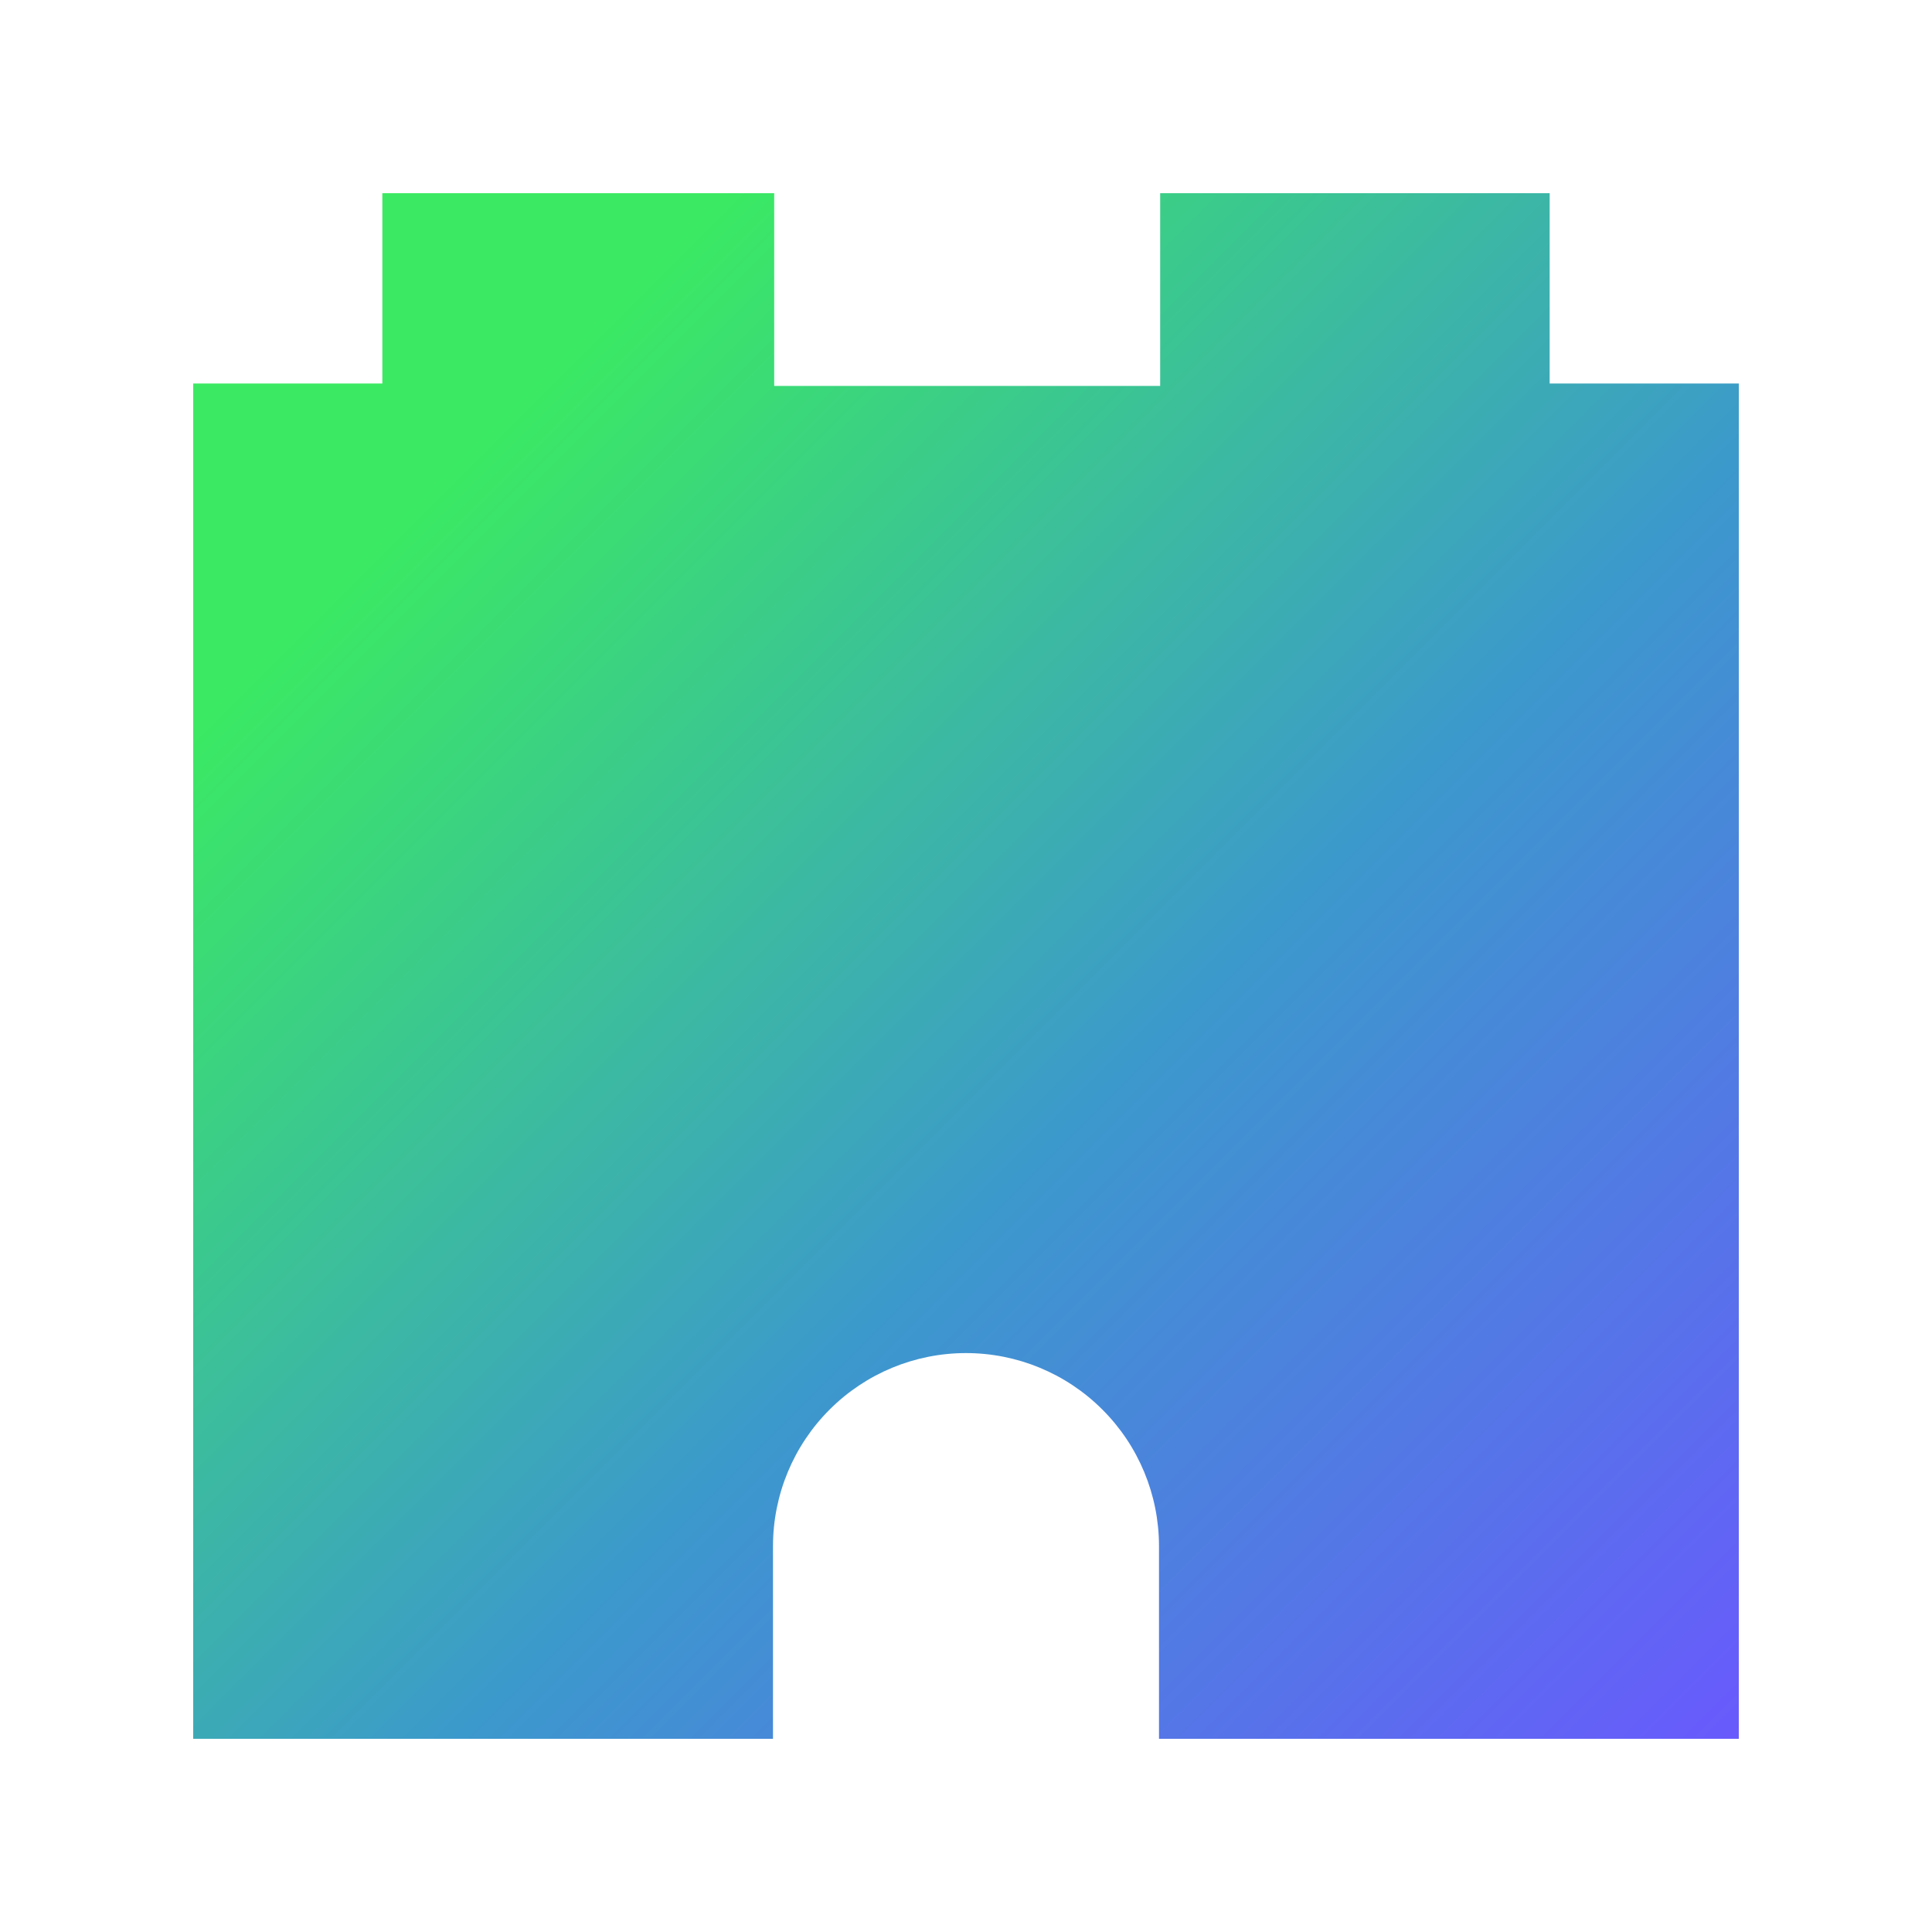
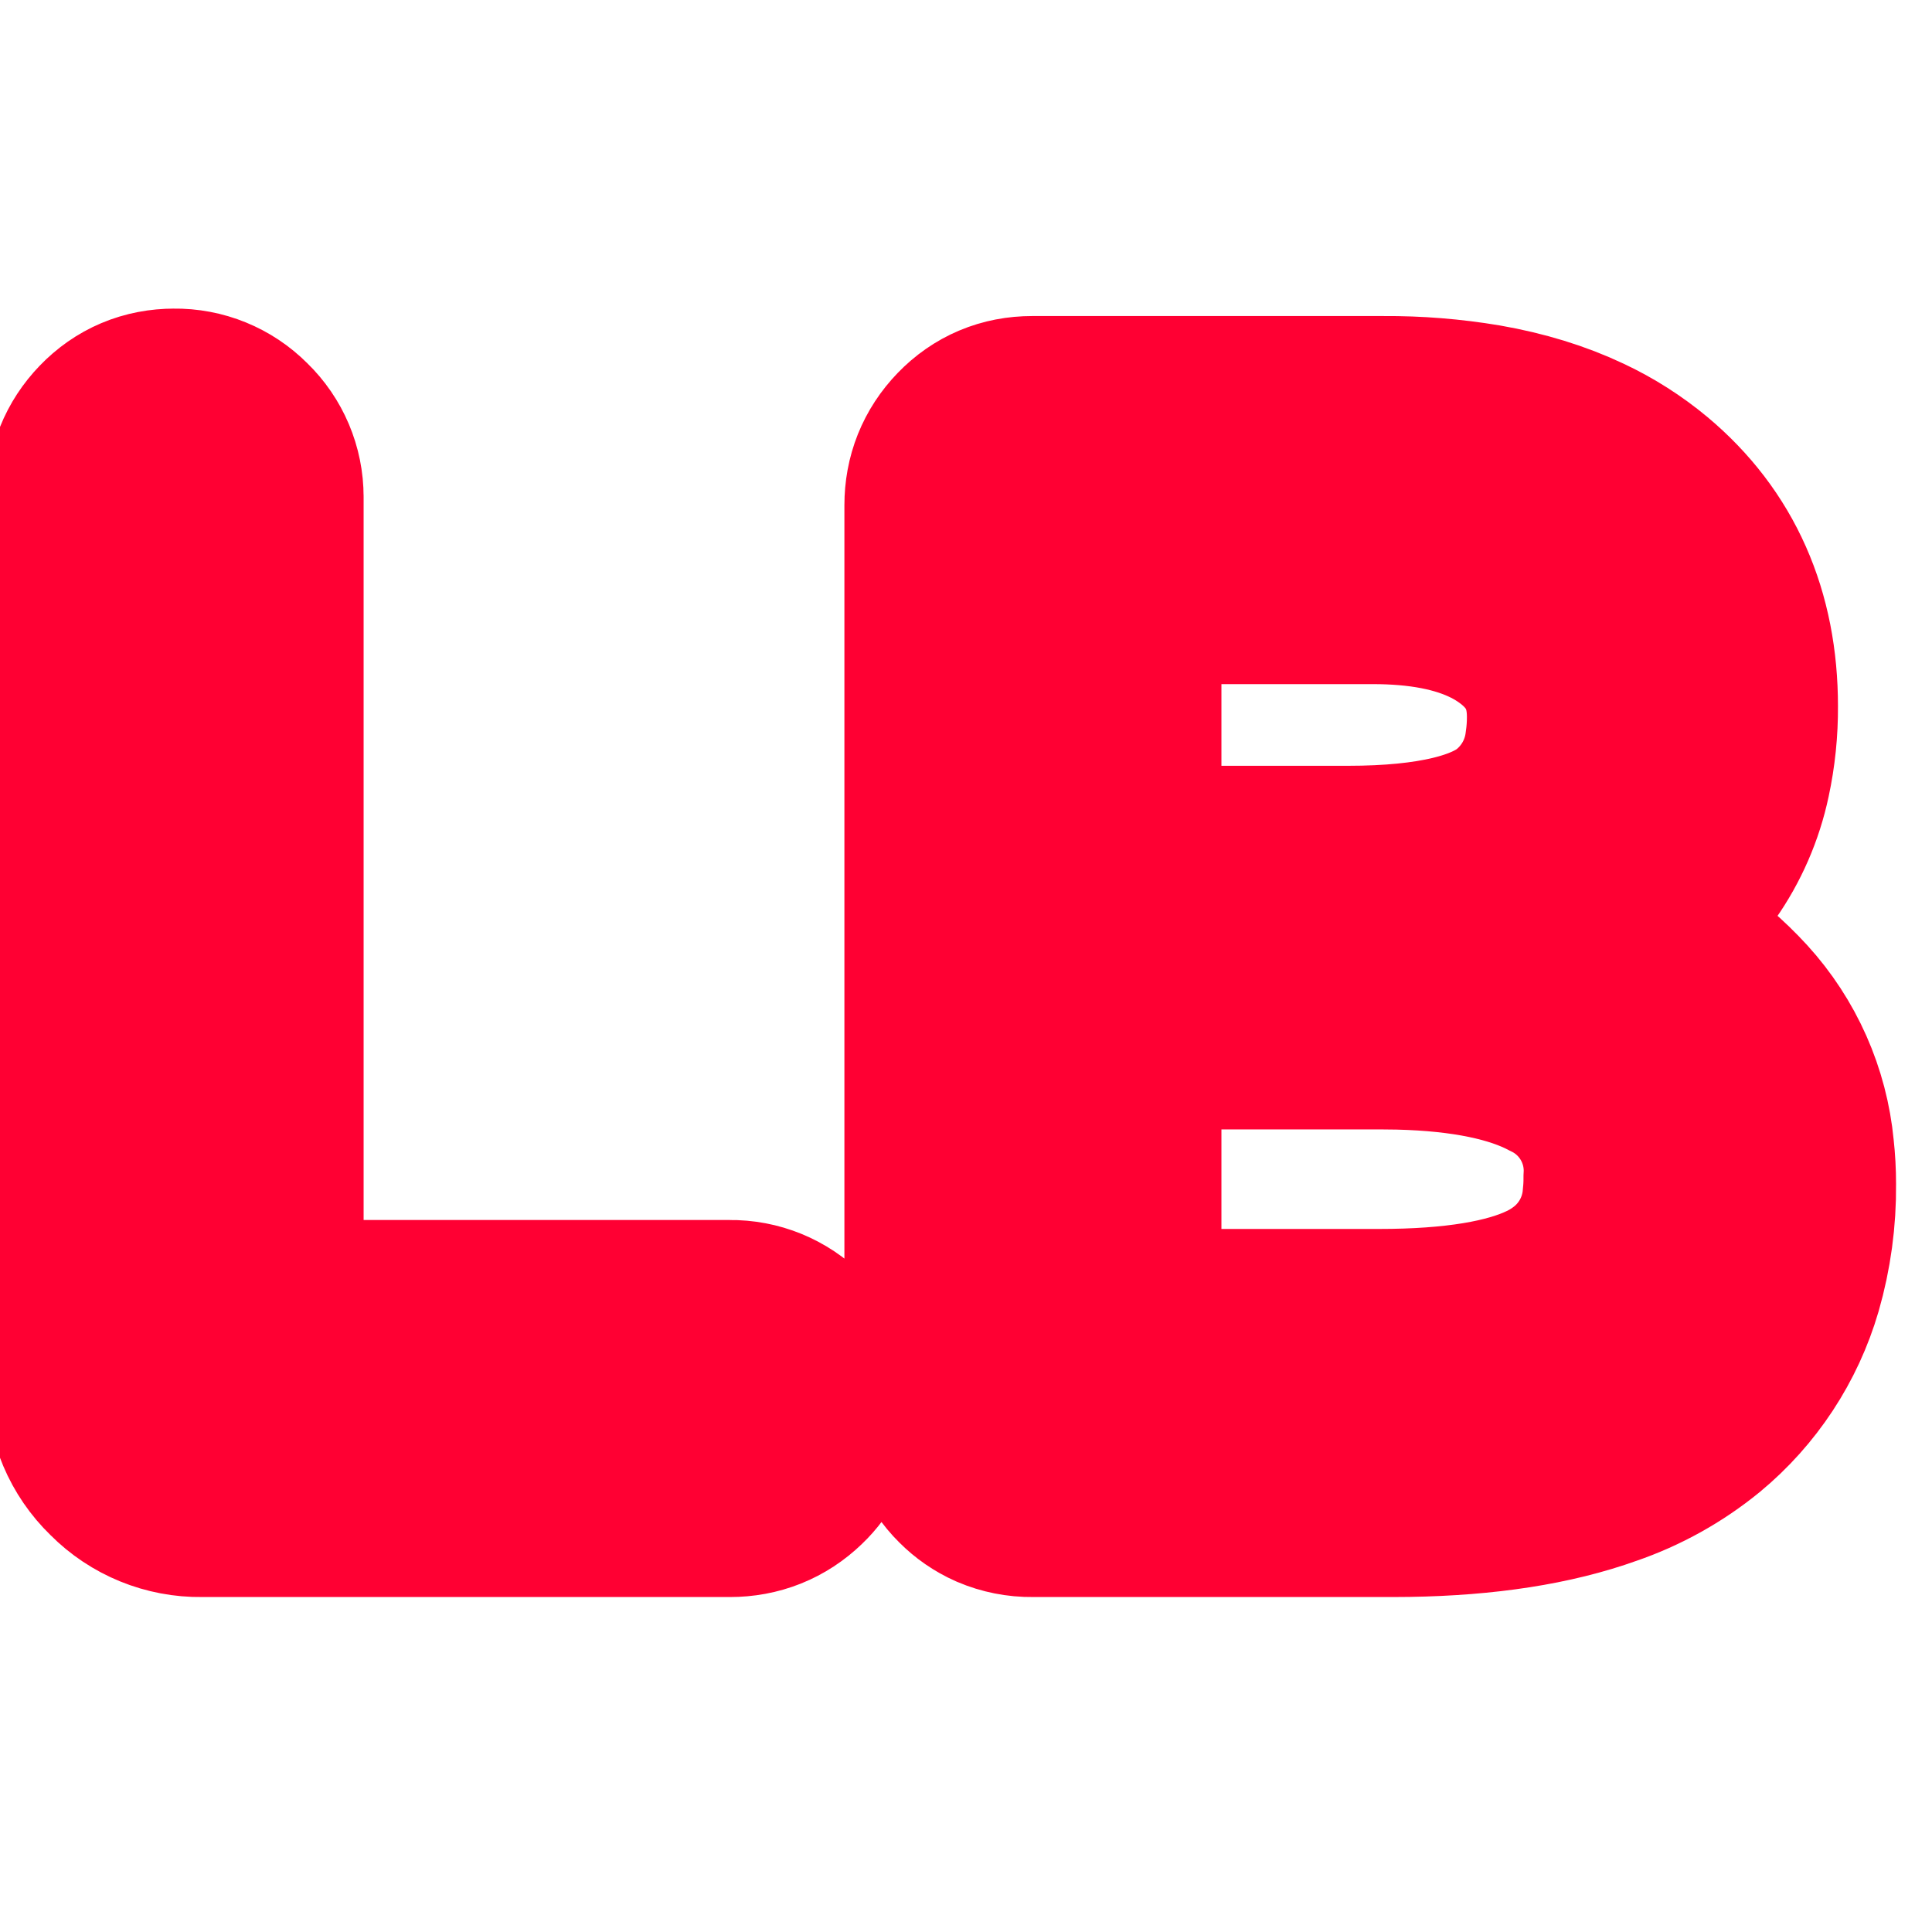
- <svg xmlns="http://www.w3.org/2000/svg" width="40" height="40" viewBox="0 0 40 40" fill="none">
-   <path d="M32.084 7.94V4H24.02V7.99H16.029V4H7.916V7.94H4V36H16.004V32.005C16.006 30.946 16.427 29.931 17.177 29.183C17.926 28.434 18.941 28.014 20 28.014C21.059 28.014 22.074 28.434 22.823 29.183C23.573 29.931 23.994 30.946 23.996 32.005V36H36V7.94H32.084Z" fill="url(#paint0_linear)" />
-   <defs>
-     <linearGradient id="paint0_linear" x1="2.942" y1="4.9" x2="37.777" y2="39.734" gradientUnits="userSpaceOnUse">
-       <stop offset="0.159" stop-color="#3BEA62" />
-       <stop offset="0.54" stop-color="#3C99CC" />
-       <stop offset="0.937" stop-color="#6B57FF" />
-     </linearGradient>
-   </defs>
+ <svg xmlns="http://www.w3.org/2000/svg" width="40" height="40" viewBox="0 0 144 144">
+   <g transform="translate(8,32)" fill="#ff0033" stroke="#ff0033" stroke-width="5">
+     <path d="M 63.937 73.039 L 63.937 5.662 Q 63.937 3.553 65.38 2.054 Q 66.823 0.556 68.932 0.556 L 95.128 0.556 A 41.677 41.677 0 0 1 102.263 1.127 Q 106.115 1.798 109.188 3.254 A 20.033 20.033 0 0 1 113.498 5.995 Q 119.992 11.434 119.992 20.647 A 22.383 22.383 0 0 1 119.493 25.498 A 15.871 15.871 0 0 1 116.939 31.358 Q 113.887 35.632 109.114 37.741 A 26.479 26.479 0 0 1 115.851 40.921 A 22.903 22.903 0 0 1 120.047 44.512 A 16.114 16.114 0 0 1 124.189 53.856 A 21.651 21.651 0 0 1 124.321 56.278 A 24.304 24.304 0 0 1 123.373 63.245 A 18.389 18.389 0 0 1 117.439 72.262 A 20.902 20.902 0 0 1 111.015 75.835 Q 105.287 77.896 96.921 78.025 A 73.217 73.217 0 0 1 95.794 78.034 L 68.932 78.034 A 5.074 5.074 0 0 1 66.88 77.627 A 4.867 4.867 0 0 1 65.38 76.591 A 4.818 4.818 0 0 1 63.937 73.104 A 6.118 6.118 0 0 1 63.937 73.039 Z M 0.001 71.041 L 0.001 5.107 Q 0.001 2.998 1.444 1.499 Q 2.887 0.001 4.996 0.001 A 4.911 4.911 0 0 1 8.556 1.453 A 5.983 5.983 0 0 1 8.603 1.499 A 4.912 4.912 0 0 1 10.101 5.041 A 5.894 5.894 0 0 1 10.102 5.107 L 10.102 67.933 L 46.399 67.933 A 4.911 4.911 0 0 1 49.959 69.385 A 5.983 5.983 0 0 1 50.006 69.431 A 4.912 4.912 0 0 1 51.504 72.973 A 5.894 5.894 0 0 1 51.505 73.039 A 4.872 4.872 0 0 1 51.017 75.228 A 4.909 4.909 0 0 1 50.006 76.591 Q 48.508 78.034 46.399 78.034 L 6.994 78.034 A 6.725 6.725 0 0 1 2.119 76.044 A 8.211 8.211 0 0 1 2.054 75.98 A 6.727 6.727 0 0 1 0.001 71.131 A 8.06 8.06 0 0 1 0.001 71.041 Z M 74.038 68.599 L 94.795 68.599 Q 103.541 68.599 108.149 66.401 A 11.544 11.544 0 0 0 110.057 65.269 A 10.738 10.738 0 0 0 114.473 57.406 A 15.19 15.19 0 0 0 114.553 55.834 A 10.592 10.592 0 0 0 108.593 45.733 Q 104.123 43.385 96.302 43.196 A 57.767 57.767 0 0 0 94.906 43.18 L 74.038 43.18 L 74.038 68.599 Z M 74.038 34.078 L 92.464 34.078 Q 102.343 34.078 106.339 30.748 A 10.854 10.854 0 0 0 110.17 23.749 A 15.788 15.788 0 0 0 110.335 21.424 Q 110.335 16.423 106.409 13.36 A 12.9 12.9 0 0 0 106.061 13.099 Q 102.574 10.562 96.98 10.096 A 31.652 31.652 0 0 0 94.351 9.991 L 74.038 9.991 L 74.038 34.078 Z" vector-effect="non-scaling-stroke" />
+   </g>
</svg>
